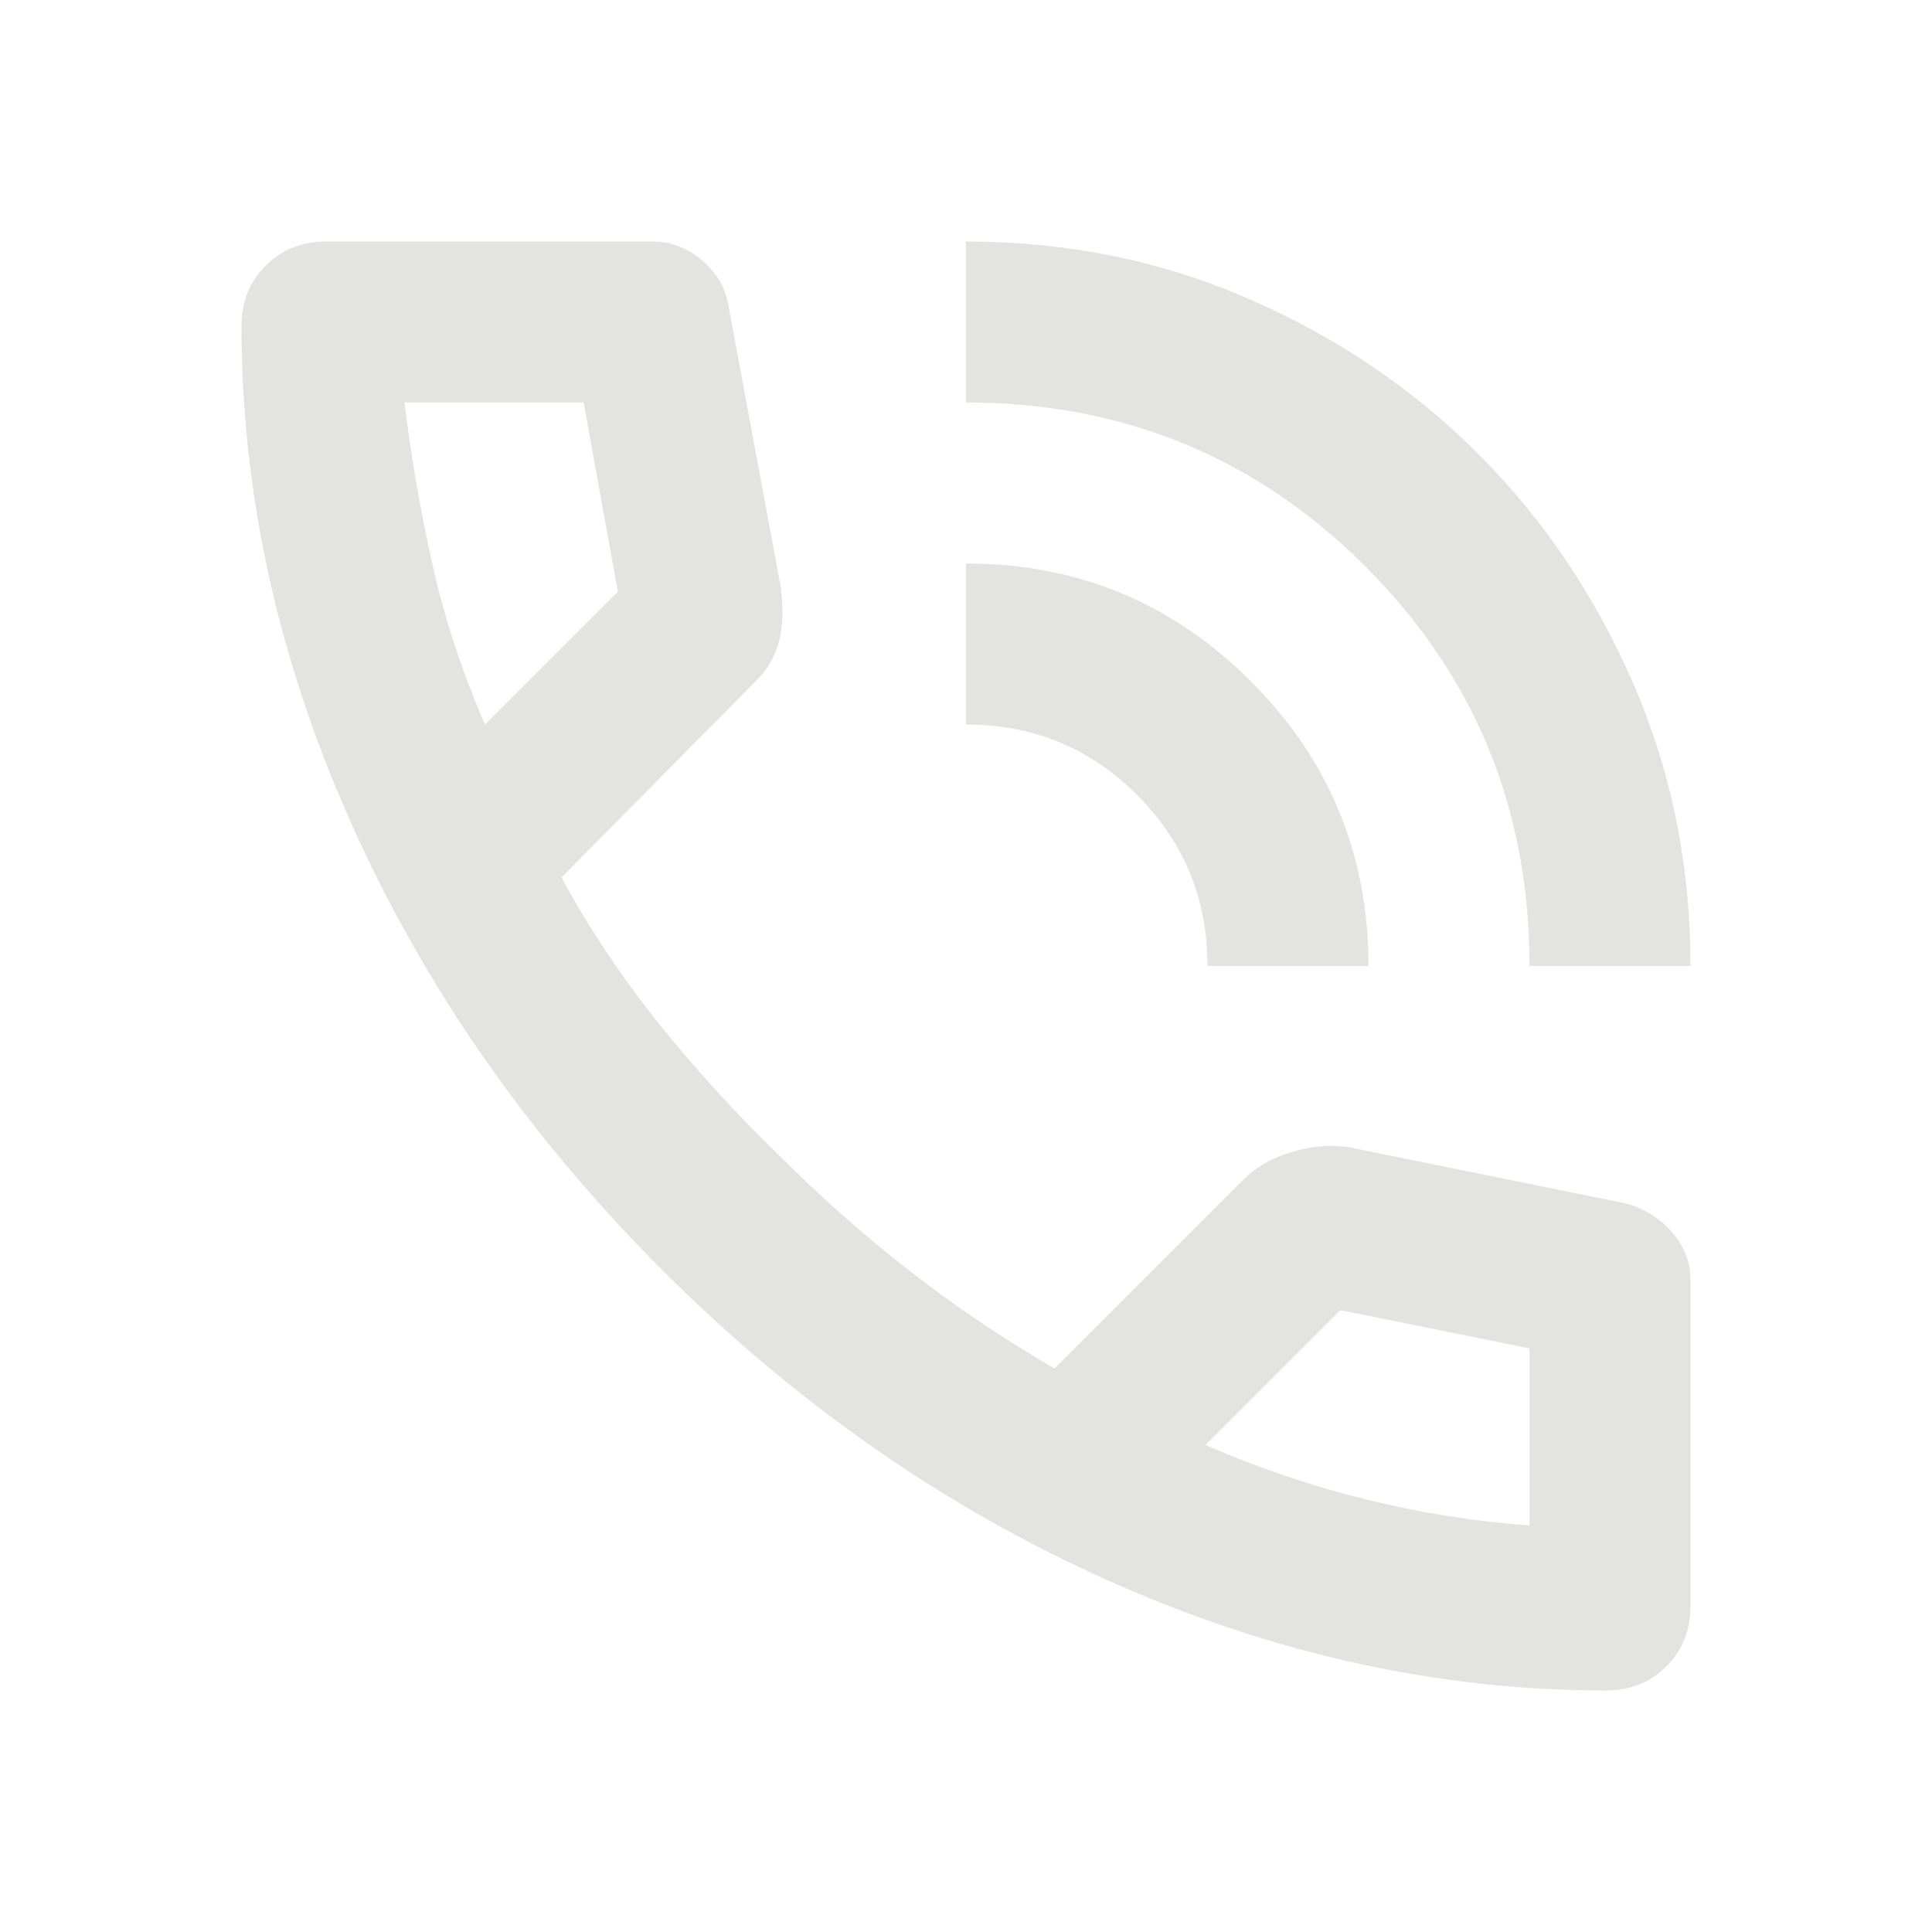
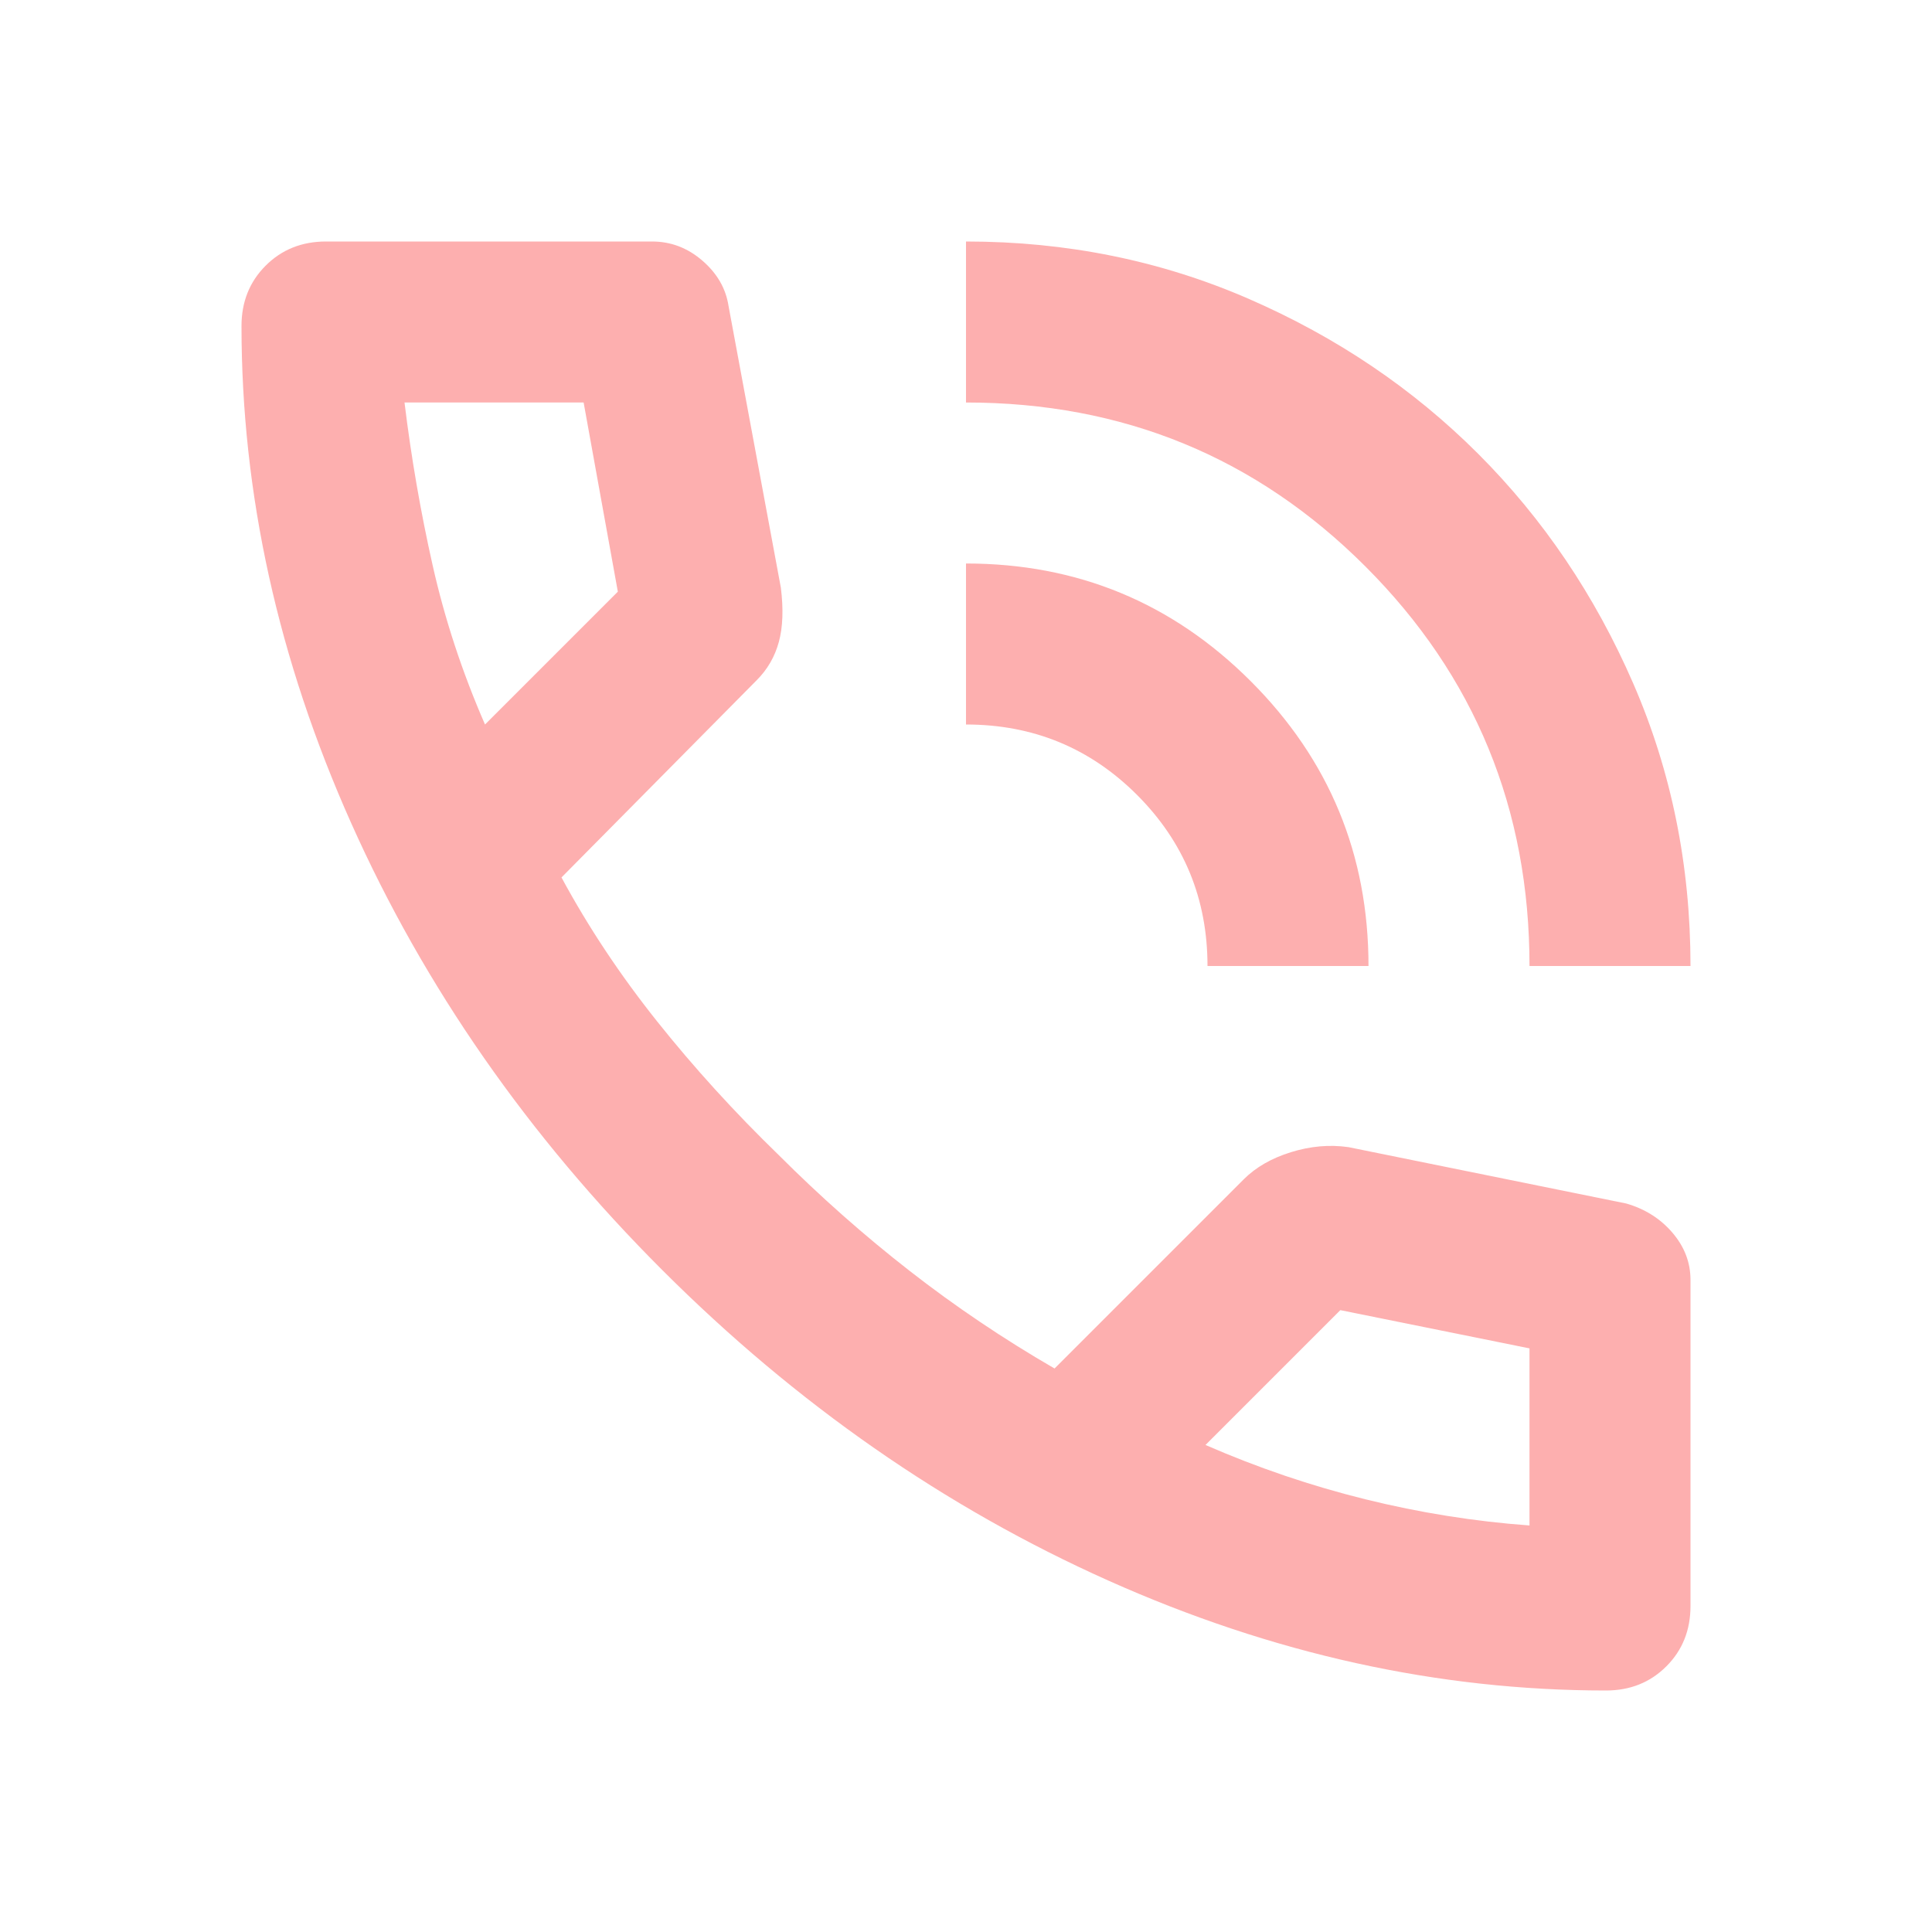
- <svg xmlns="http://www.w3.org/2000/svg" height="24px" viewBox="0 -960 960 960" width="24px" fill="#E3E3E2">
+ <svg xmlns="http://www.w3.org/2000/svg" height="24px" viewBox="0 -960 960 960" width="24px" fill="rgb(253, 175, 175)">
  <path d="M760-480q0-117-81.5-198.5T480-760v-80q75 0 140.5 28.5t114 77q48.5 48.5 77 114T840-480h-80Zm-160 0q0-50-35-85t-85-35v-80q83 0 141.5 58.5T680-480h-80Zm198 360q-125 0-247-54.5T329-329Q229-429 174.5-551T120-798q0-18 12-30t30-12h162q14 0 25 9.5t13 22.5l26 140q2 16-1 27t-11 19l-97 98q20 37 47.5 71.5T387-386q31 31 65 57.5t72 48.5l94-94q9-9 23.5-13.5T670-390l138 28q14 4 23 14.5t9 23.5v162q0 18-12 30t-30 12ZM241-600l66-66-17-94h-89q5 41 14 81t26 79Zm358 358q39 17 79.5 27t81.5 13v-88l-94-19-67 67ZM241-600Zm358 358Z" />
</svg>
